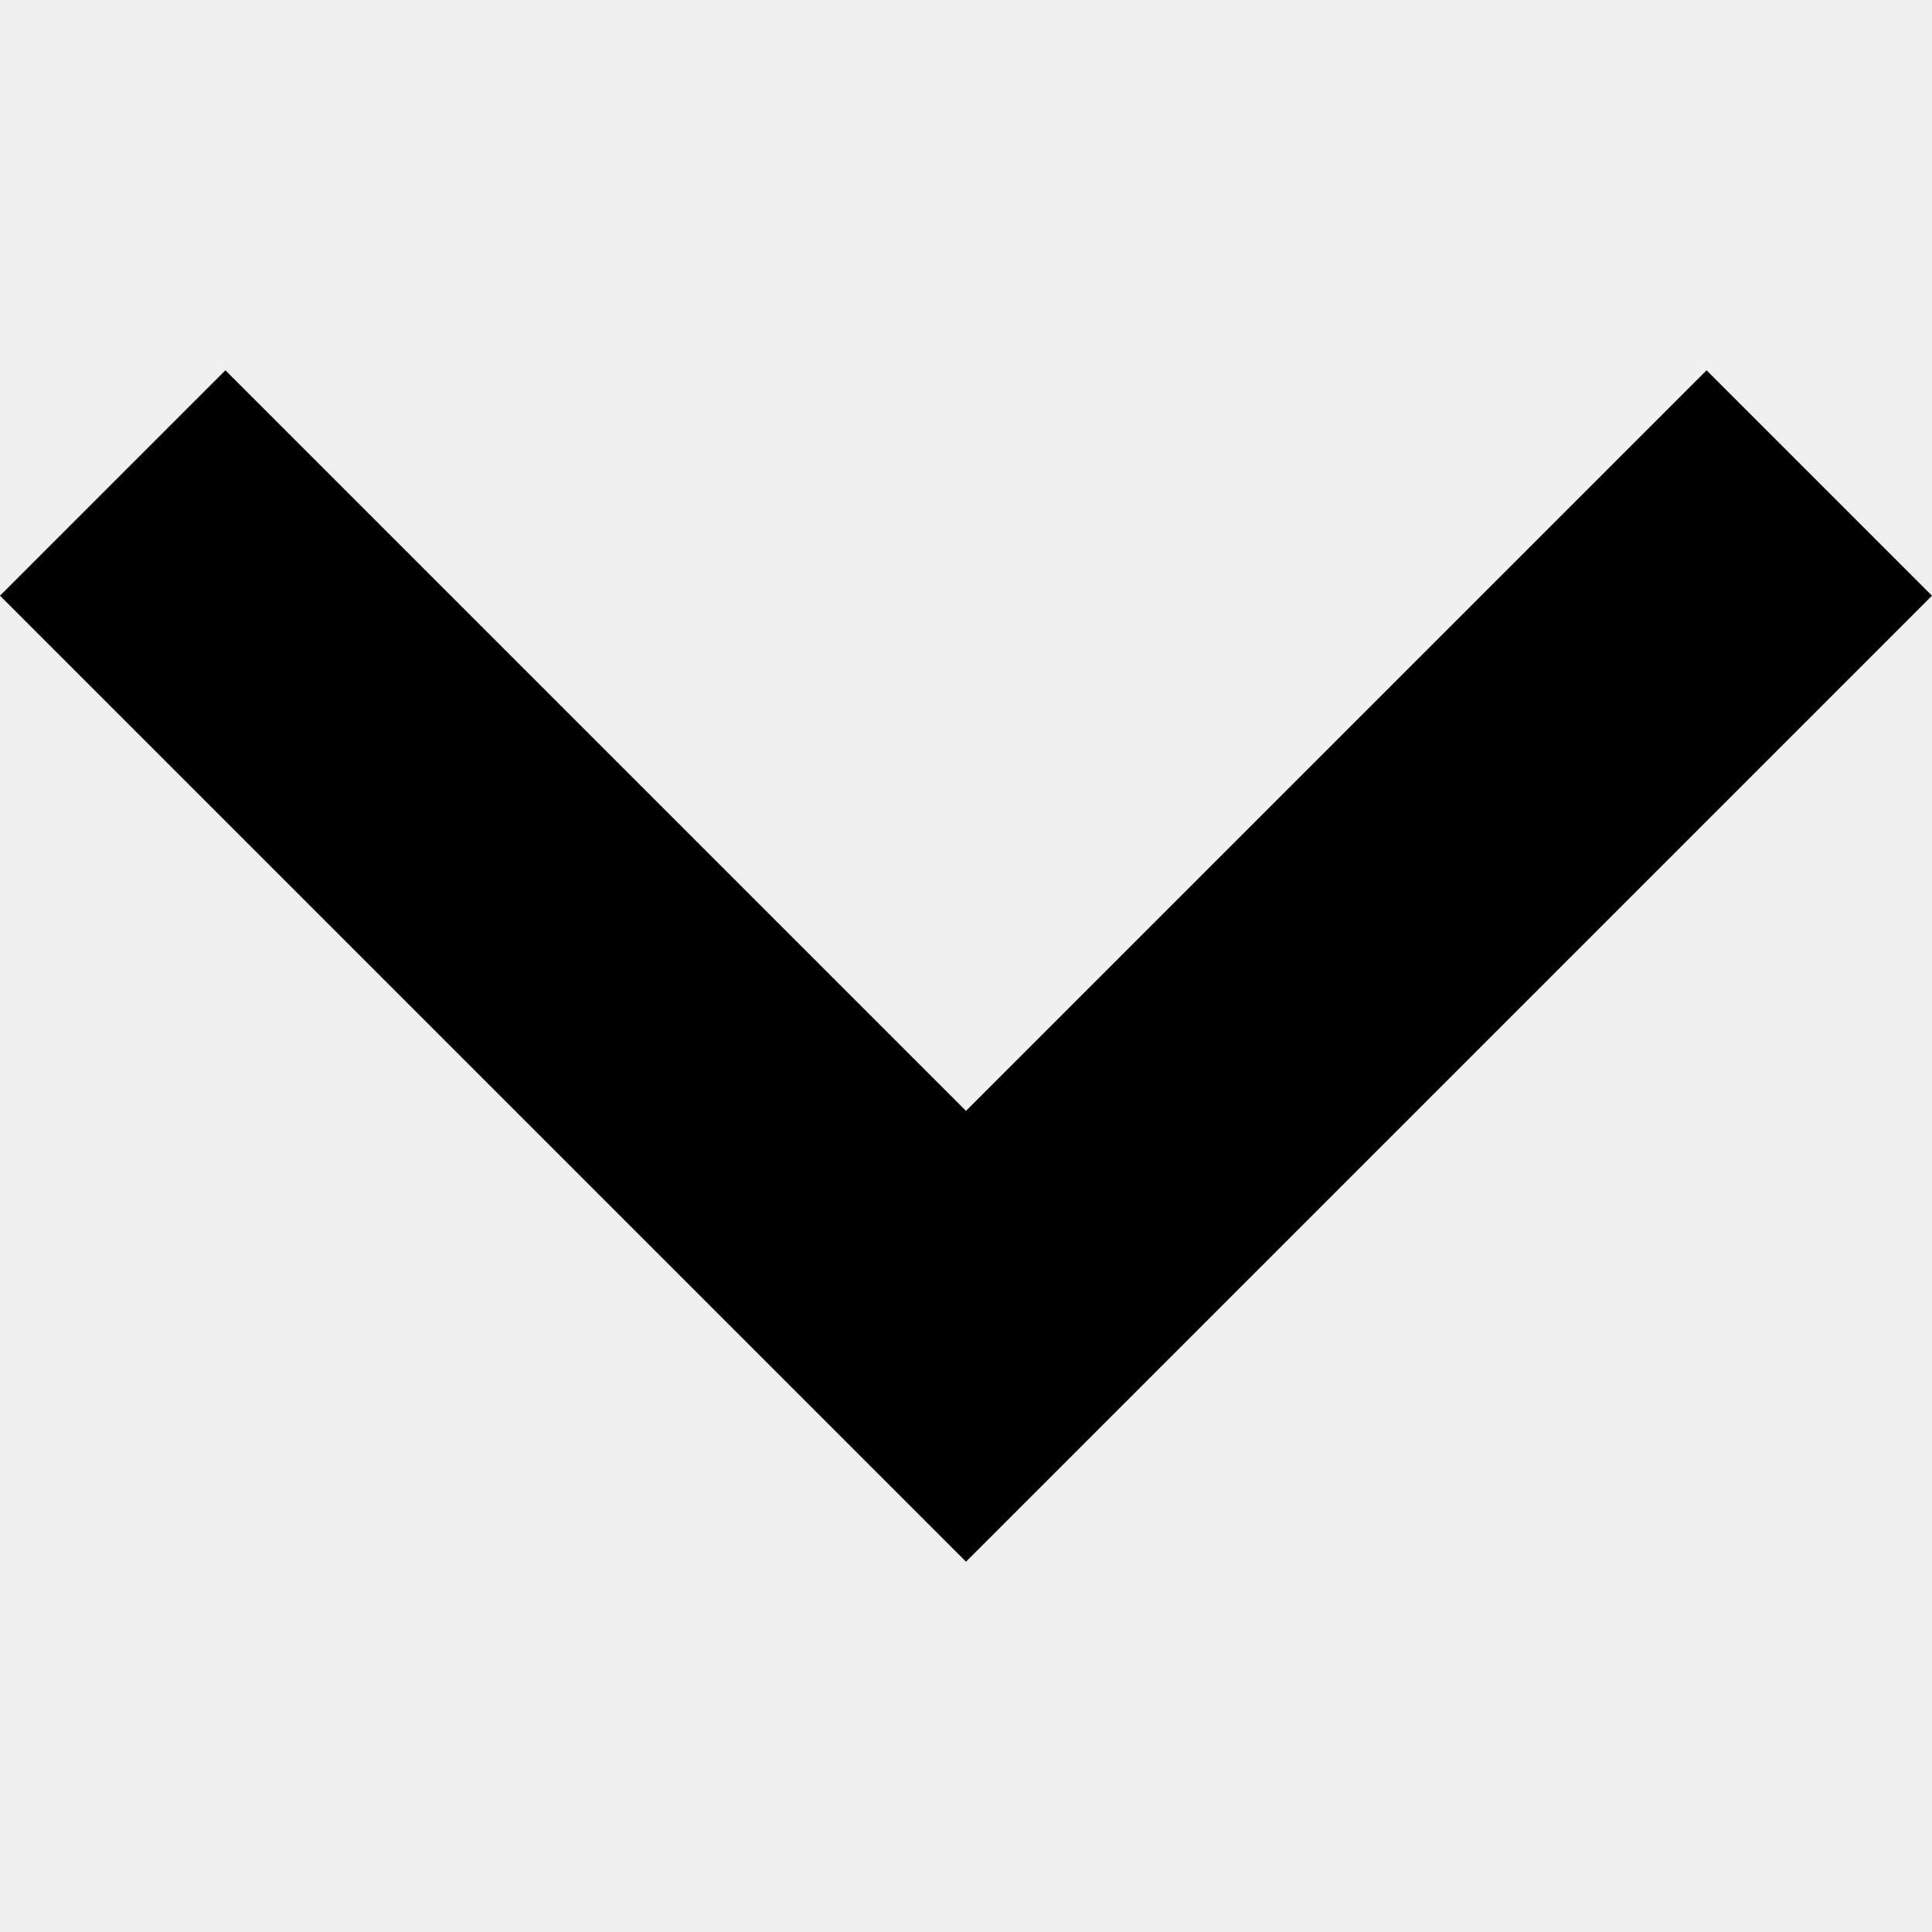
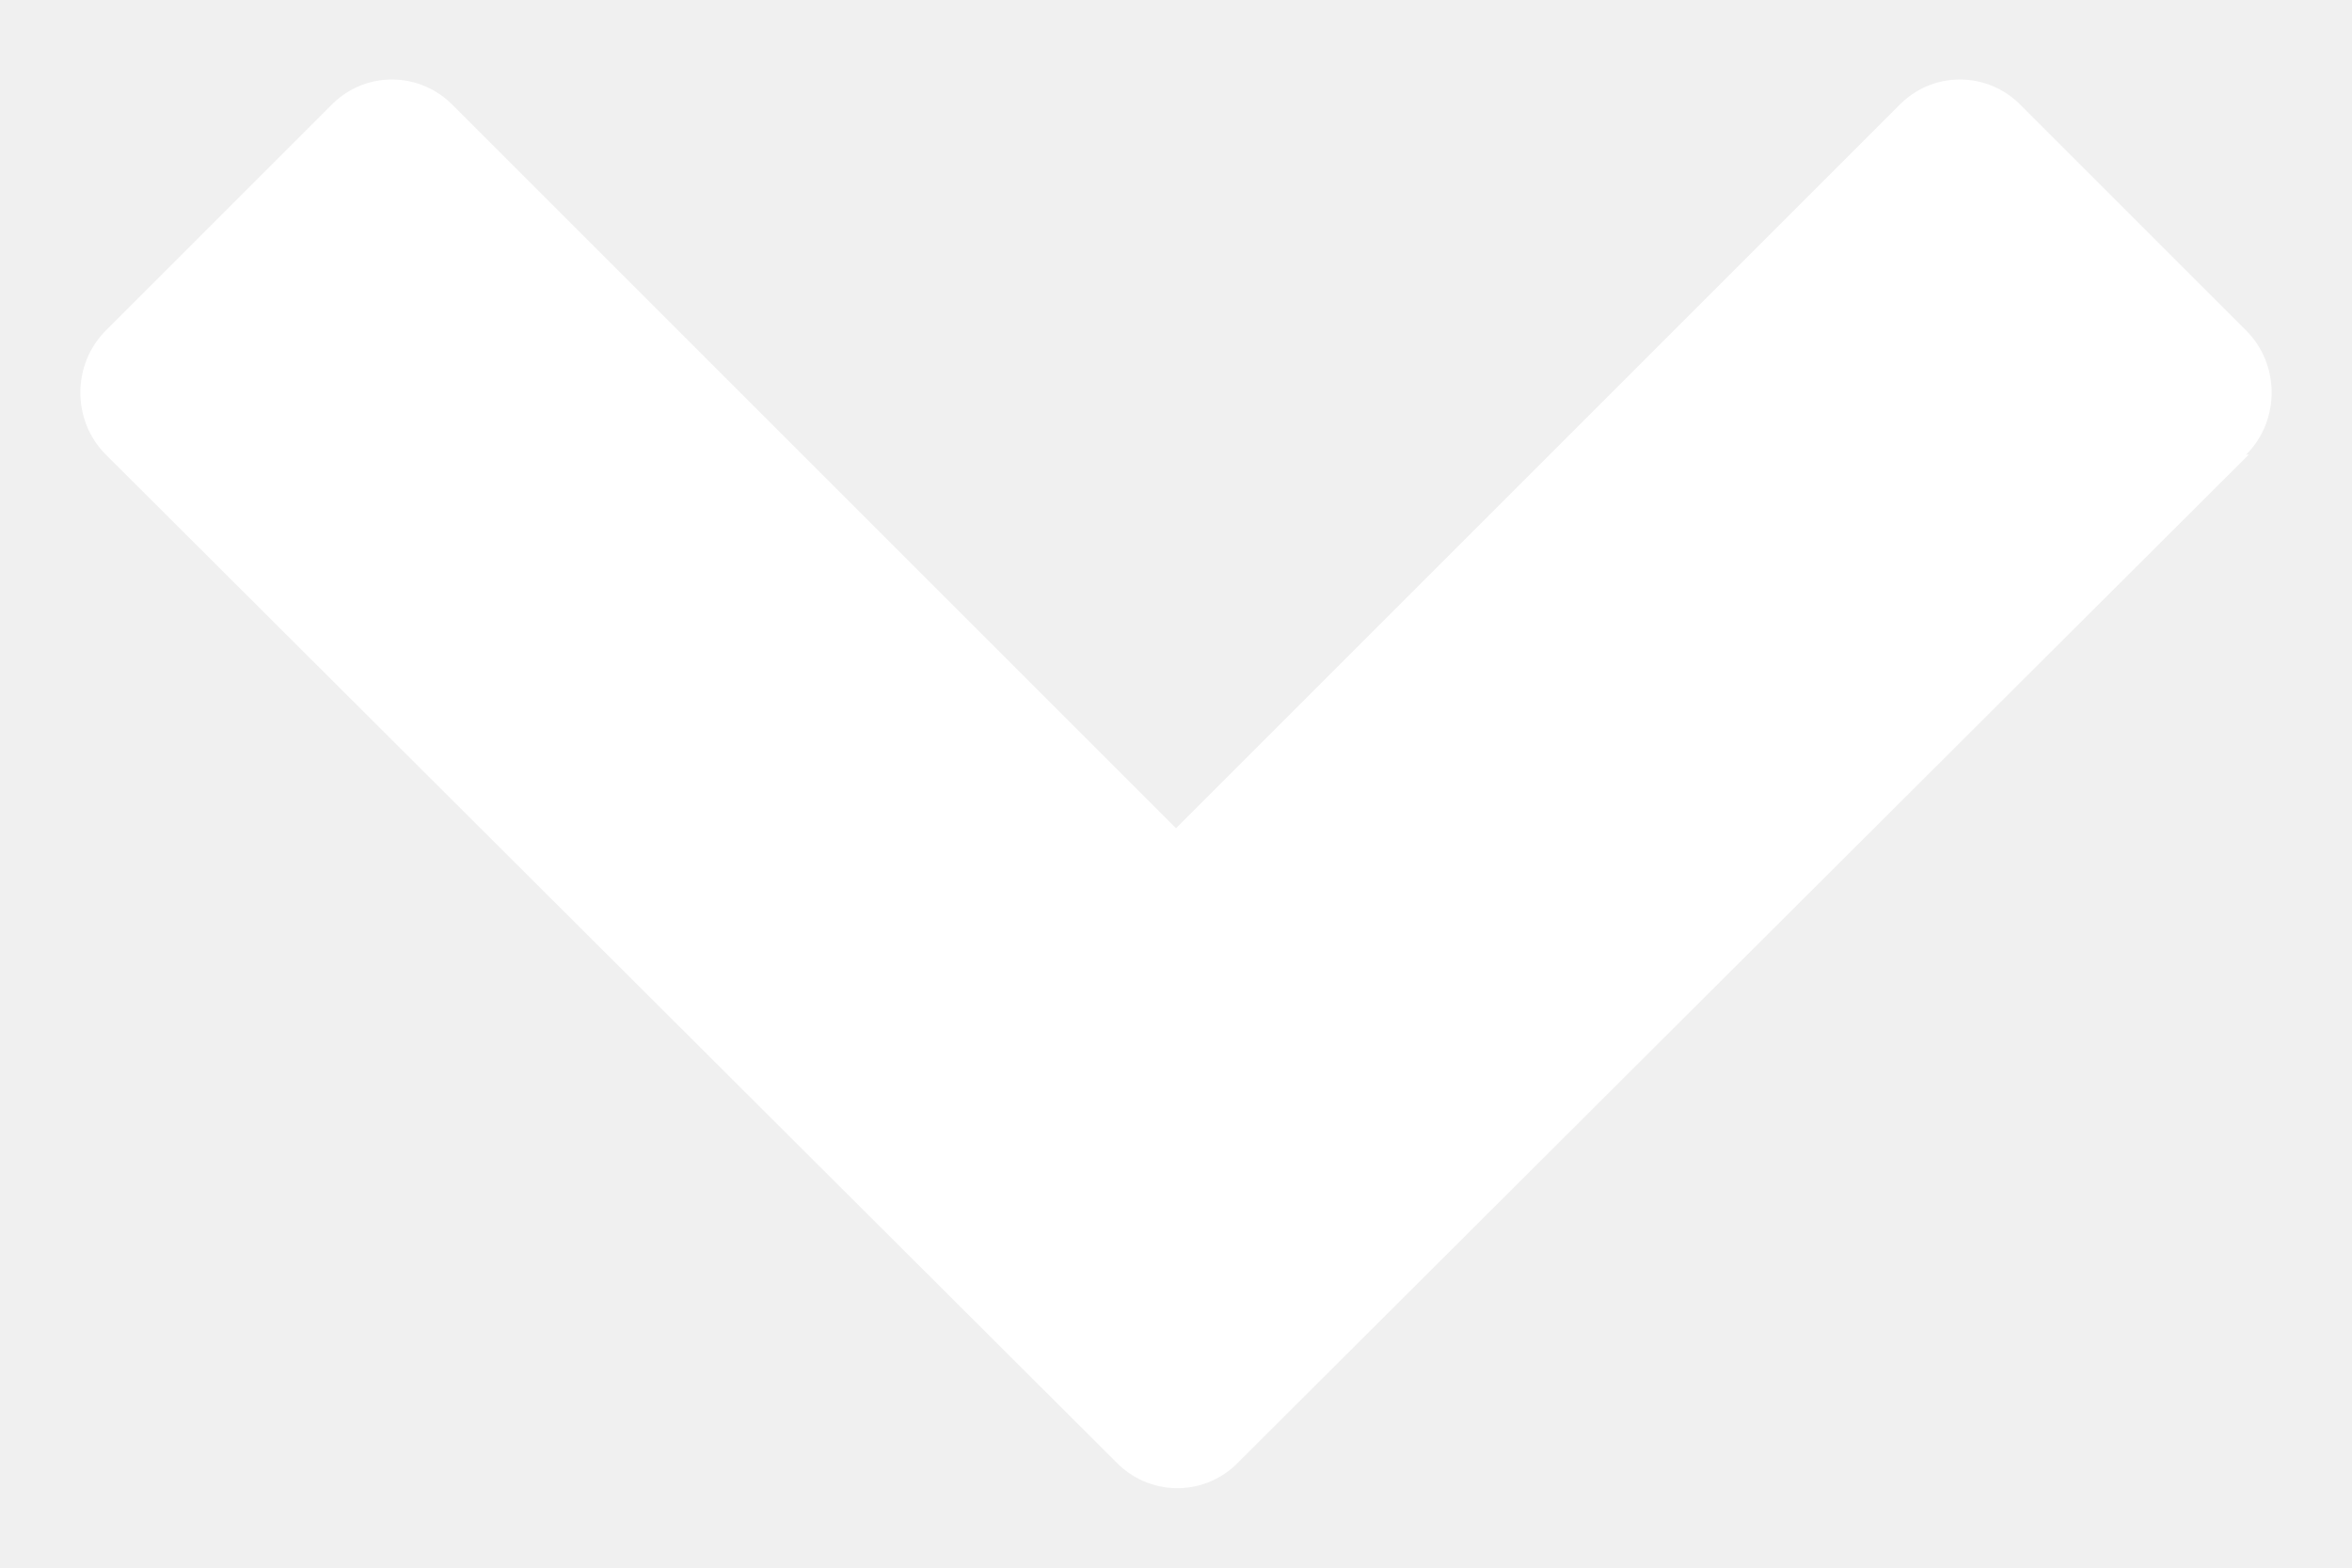
- <svg xmlns="http://www.w3.org/2000/svg" version="1.1" id="Capa_1" x="0px" y="0px" width="306px" height="306px" viewBox="0 0 306 306" style="enable-background:new 0 0 306 306;" xml:space="preserve">
-   <g>
-     <g id="expand-more">
-       <polygon points="270.3,58.65 153,175.95 35.7,58.65 0,94.35 153,247.35 306,94.35   " />
-     </g>
-   </g>
-   <g>
- </g>
-   <g>
- </g>
-   <g>
- </g>
-   <g>
- </g>
-   <g>
- </g>
-   <g>
- </g>
-   <g>
- </g>
-   <g>
- </g>
-   <g>
- </g>
-   <g>
- </g>
-   <g>
- </g>
-   <g>
- </g>
-   <g>
- </g>
-   <g>
- </g>
-   <g>
- </g>
+ <svg xmlns="http://www.w3.org/2000/svg" width="18" height="12" viewBox="0 0 18 12">
+   <path fill="#FFF" d="M17.19 3.48c.26-.26.26-.69 0-.95l-1.72-1.72c-.25-.26-.66-.27-.92-.02l-.02.02-5.53 5.53-5.53-5.53c-.25-.26-.66-.27-.92-.02l-.02.02-1.72 1.72c-.26.26-.26.69 0 .95l7.73 7.71c.25.26.66.27.92.02l.02-.02 7.73-7.71h-.02z" />
</svg>
